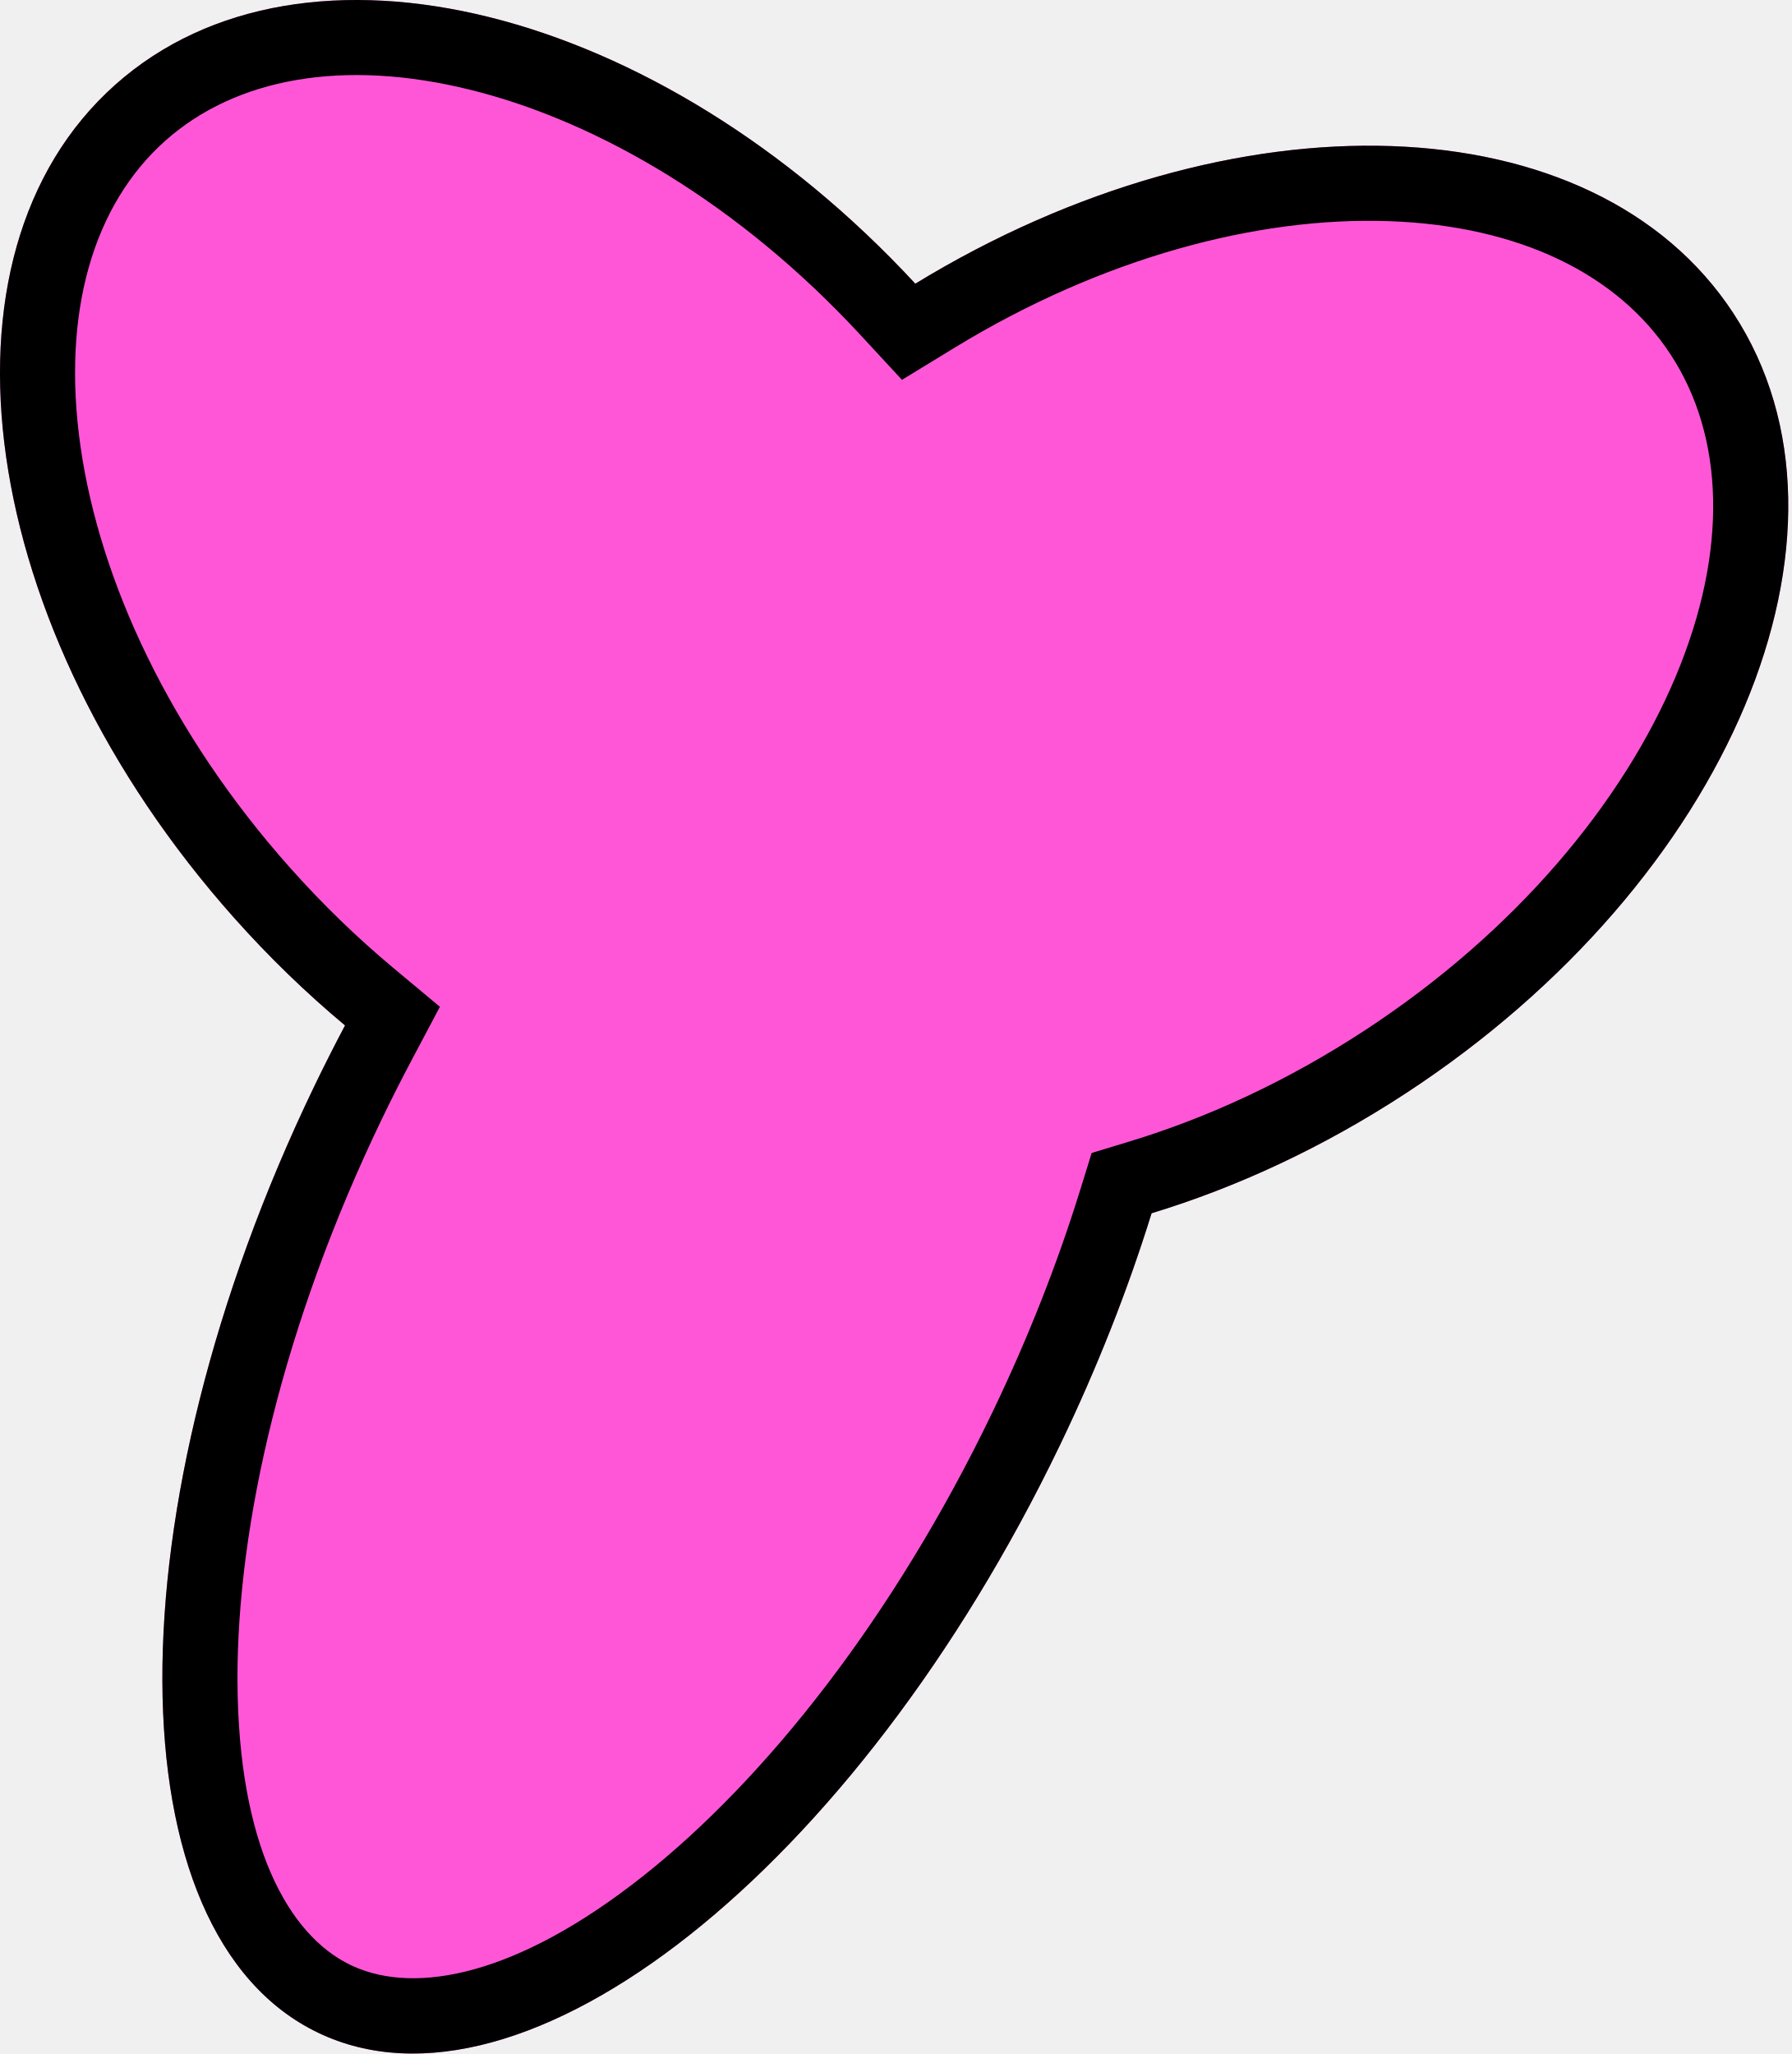
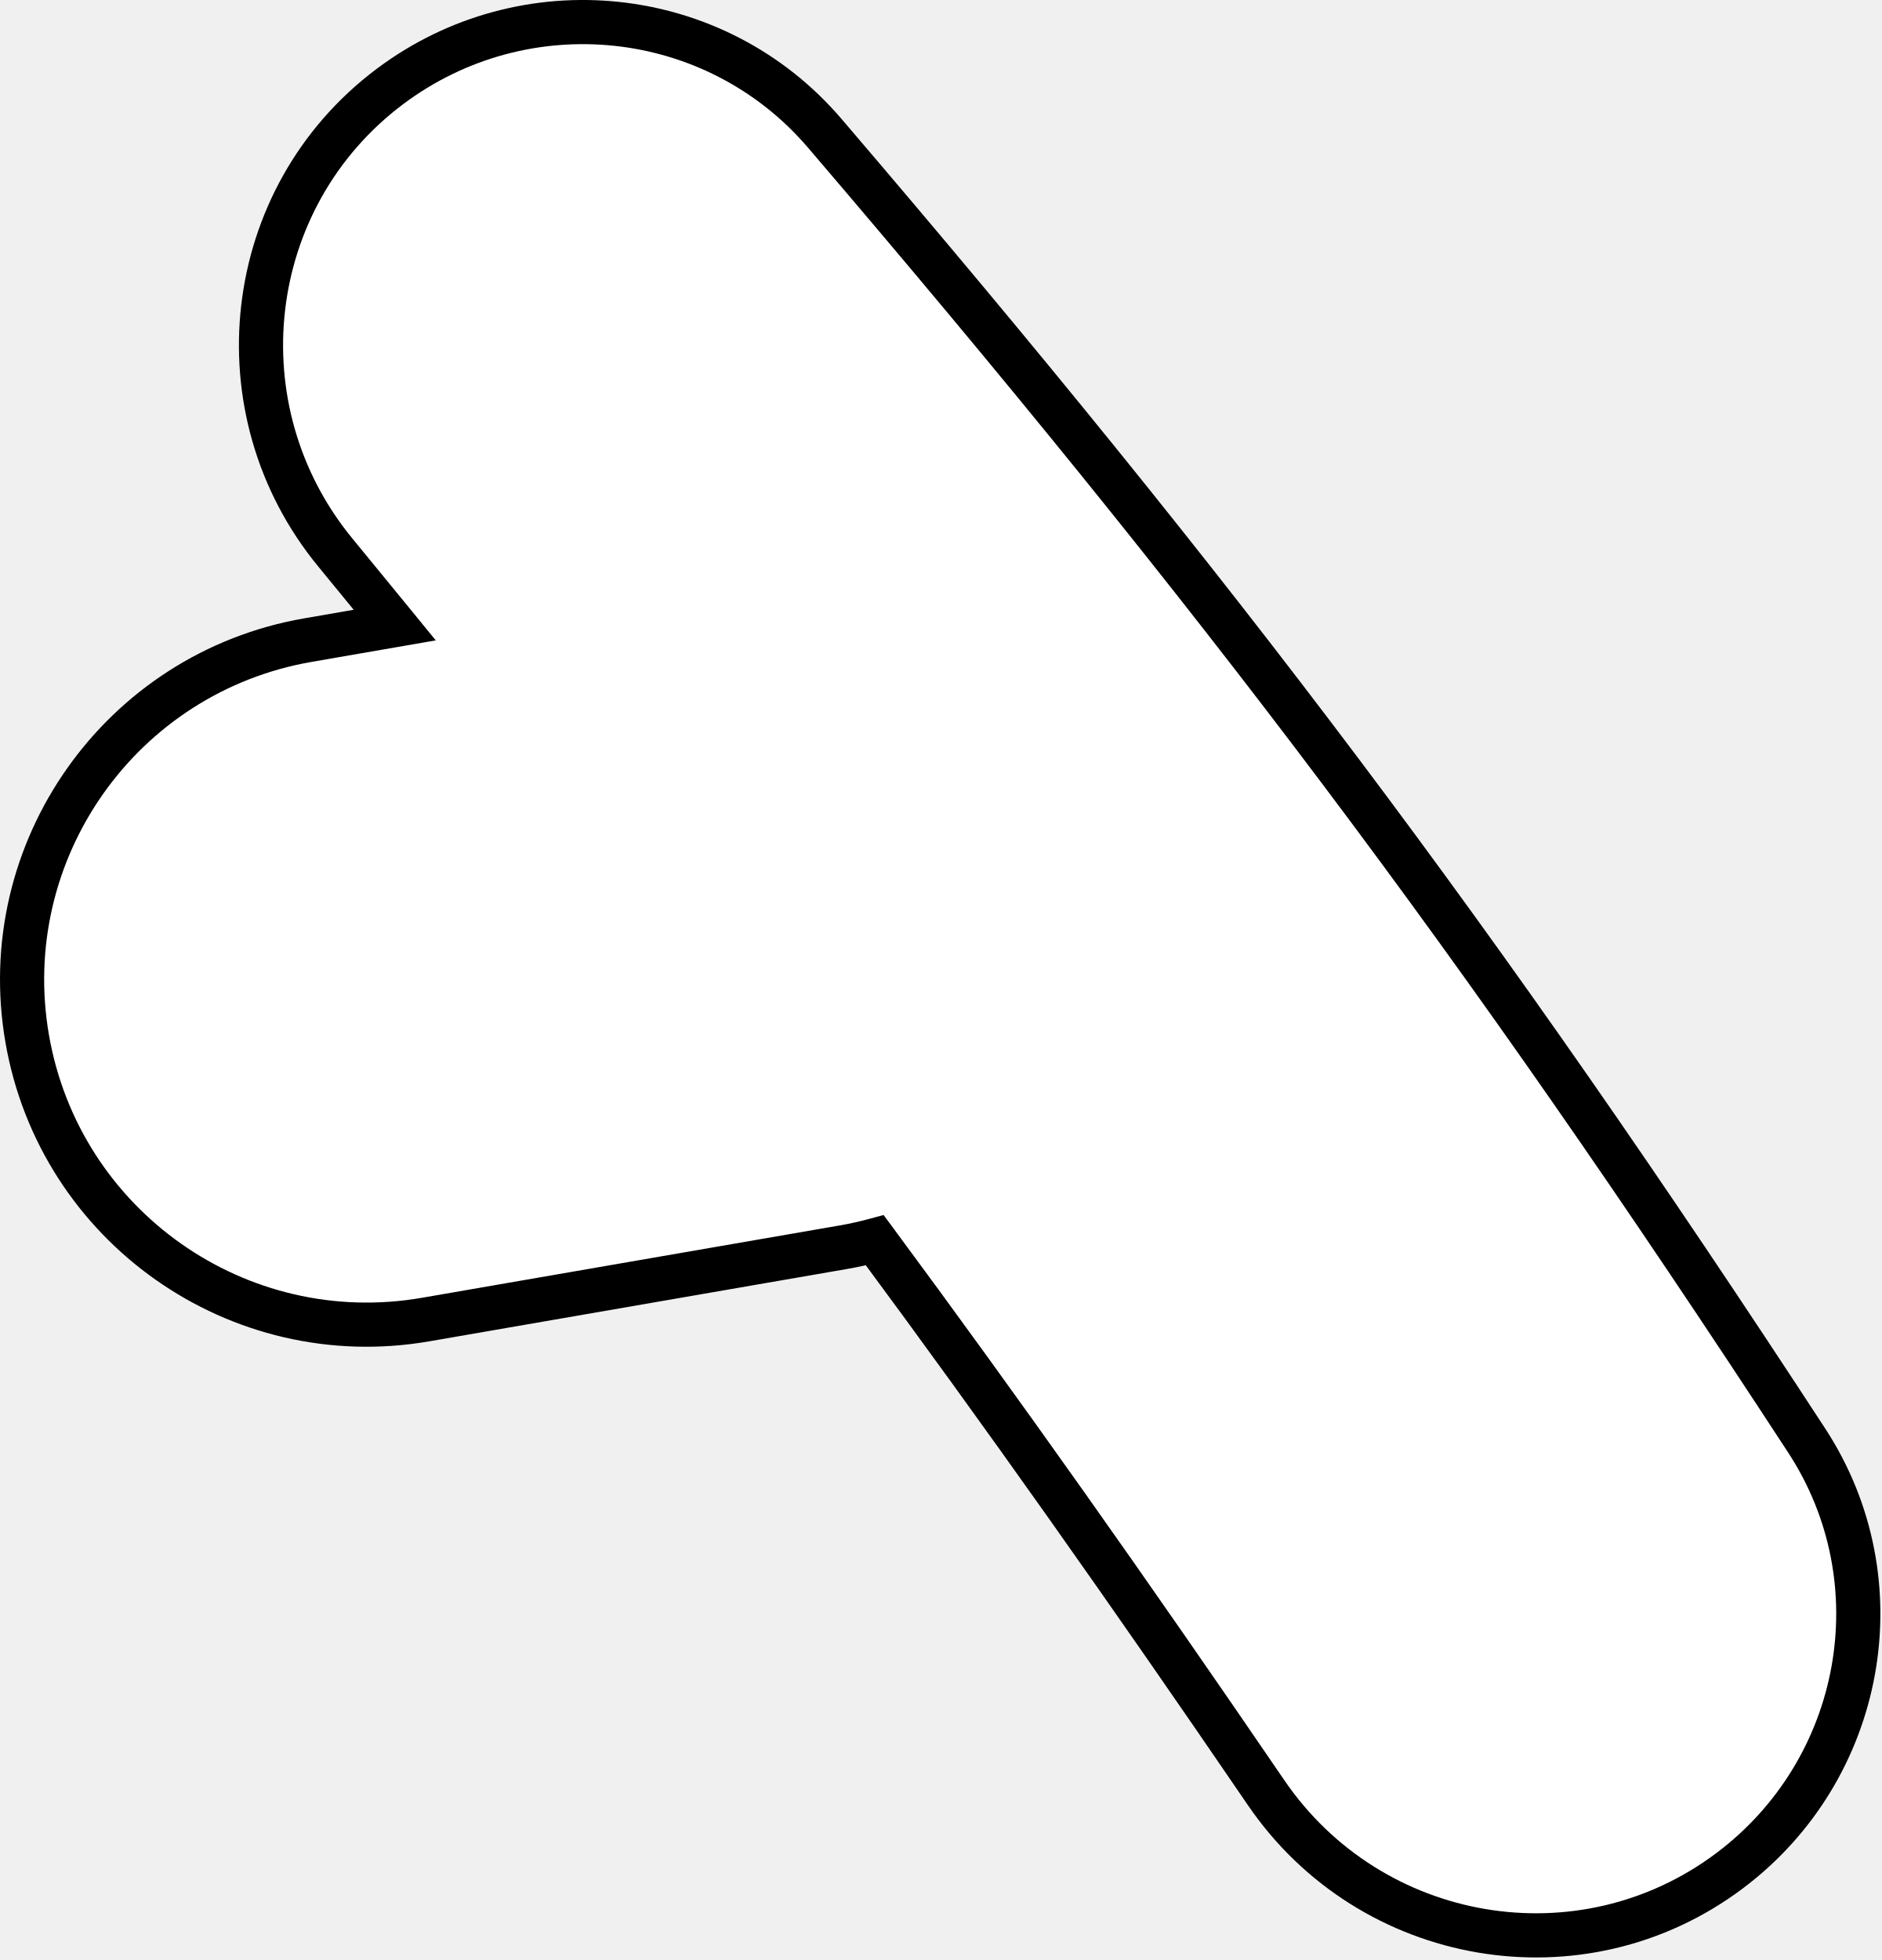
- <svg xmlns="http://www.w3.org/2000/svg" width="477" height="547" viewBox="0 0 477 547" fill="none">
-   <path d="M30.708 22.553C80.916 -22.15 175.419 1.699 243.746 75.548C328.33 23.886 424.582 26.858 461.611 83.451C499.722 141.697 460.662 234.687 374.37 291.149C352.322 305.574 329.324 316.218 306.665 323.102C300.377 343.352 292.232 364.143 282.225 384.932C227.945 497.694 139.492 567.708 84.66 541.314C29.827 514.919 29.378 402.11 83.658 289.348C86.318 283.821 89.062 278.398 91.878 273.083C81.621 264.523 71.704 254.951 62.322 244.413C-6.253 167.395 -20.407 68.065 30.708 22.553Z" fill="#FF56D8" />
-   <path d="M30.708 22.553C80.916 -22.15 175.419 1.7 243.745 75.548C328.33 23.886 424.582 26.859 461.611 83.451C499.722 141.697 460.662 234.687 374.37 291.149C352.322 305.574 329.324 316.218 306.665 323.102C300.377 343.352 292.232 364.143 282.225 384.932C227.945 497.694 139.492 567.708 84.659 541.314C29.827 514.919 29.378 402.11 83.657 289.348C86.318 283.821 89.062 278.398 91.878 273.083C81.621 264.523 71.704 254.951 62.322 244.413C-6.253 167.395 -20.407 68.064 30.708 22.553ZM125.584 23.997C91.295 15.43 62.655 20.888 44.008 37.49C25.03 54.388 16.314 82.932 21.432 118.847C26.524 154.586 45.219 195.13 77.259 231.115C85.989 240.919 95.197 249.803 104.694 257.729L117.144 268.119L109.551 282.449C106.854 287.538 104.226 292.732 101.679 298.023C75.561 352.281 63.075 405.682 63.242 447.639C63.414 491.109 76.686 515.279 93.334 523.293L94.122 523.66C110.834 531.155 137.685 526.183 171.238 499.624C204.136 473.584 238.087 430.516 264.204 376.258C273.794 356.337 281.575 336.461 287.566 317.17L290.709 307.047L300.852 303.966C321.645 297.649 342.919 287.827 363.419 274.413C403.68 248.07 432.156 213.666 446.203 180.224C460.304 146.651 459.194 116.285 444.875 94.402C430.957 73.129 404.736 60.101 369.82 58.892C334.997 57.686 293.606 68.53 254.17 92.617L240.191 101.156L229.066 89.131C197.155 54.641 159.733 32.53 125.584 23.997Z" fill="black" />
+ <svg xmlns="http://www.w3.org/2000/svg" width="554" height="577" viewBox="0 0 554 577" fill="none">
+   <path d="M98.775 162.704C64.197 120.679 71.248 58.16 114.793 25.477C154.485 -4.314 210.553 1.487 242.828 39.216C358.85 174.846 435.693 276.588 531.996 424.108C559.105 465.636 548.911 520.976 509.268 550.731C465.644 583.473 403.53 572.749 372.788 527.723C332.148 468.202 295.164 415.886 257.583 365.117C254.557 365.934 251.466 366.621 248.315 367.167L125.335 388.46C70.1 398.024 17.57 361 8.006 305.765C-1.557 250.53 35.466 198 90.701 188.436L116.239 184.015C110.511 176.998 104.694 169.898 98.775 162.704Z" fill="white" />
+   <path d="M98.775 162.704L93.755 166.834L93.755 166.834L98.775 162.704ZM114.793 25.477L110.891 20.279L110.891 20.279L114.793 25.477ZM242.828 39.216L247.768 34.991L247.768 34.991L242.828 39.216ZM531.996 424.108L537.439 420.555L537.439 420.555L531.996 424.108ZM509.268 550.731L513.17 555.929L513.17 555.929L509.268 550.731ZM372.788 527.723L367.419 531.388V531.388L372.788 527.723ZM257.583 365.117L262.808 361.249L260.169 357.685L255.888 358.841L257.583 365.117ZM248.315 367.167L249.424 373.571L249.424 373.571L248.315 367.167ZM125.335 388.46L124.226 382.055L124.226 382.055L125.335 388.46ZM8.006 305.765L1.602 306.874L1.602 306.874L8.006 305.765ZM90.701 188.436L89.592 182.032L89.592 182.032L90.701 188.436ZM116.239 184.015L117.348 190.419L128.309 188.521L121.274 179.904L116.239 184.015ZM98.775 162.704L103.794 158.574C71.536 119.368 78.154 61.104 118.694 30.676L114.793 25.477L110.891 20.279C64.341 55.217 56.858 121.991 93.755 166.834L98.775 162.704ZM114.793 25.477L118.694 30.676C155.681 2.915 207.873 8.354 237.889 43.442L242.828 39.216L247.768 34.991C213.234 -5.379 153.288 -11.543 110.891 20.279L114.793 25.477ZM242.828 39.216L237.889 43.442C353.739 178.87 430.412 280.389 526.553 427.661L531.996 424.108L537.439 420.555C440.974 272.787 363.961 170.821 247.768 34.991L242.828 39.216ZM531.996 424.108L526.553 427.661C551.76 466.275 542.315 517.8 505.366 545.532L509.268 550.731L513.17 555.929C555.507 524.153 566.451 464.997 537.439 420.555L531.996 424.108ZM509.268 550.731L505.366 545.532C464.748 576.019 406.84 566.069 378.156 524.058L372.788 527.723L367.419 531.388C400.22 579.428 466.54 590.928 513.17 555.929L509.268 550.731ZM372.788 527.723L378.156 524.058C337.479 464.484 300.447 412.098 262.808 361.249L257.583 365.117L252.359 368.984C289.88 419.673 326.816 471.921 367.419 531.388L372.788 527.723ZM257.583 365.117L255.888 358.841C253.052 359.608 250.157 360.251 247.206 360.762L248.315 367.167L249.424 373.571C252.775 372.991 256.061 372.261 259.278 371.392L257.583 365.117ZM248.315 367.167L247.207 360.762L124.226 382.055L125.335 388.46L126.444 394.864L249.424 373.571L248.315 367.167ZM125.335 388.46L124.226 382.055C72.528 391.006 23.362 356.354 14.411 304.656L8.006 305.765L1.602 306.874C11.778 365.646 67.672 405.041 126.444 394.864L125.335 388.46ZM8.006 305.765L14.411 304.656C5.46 252.958 40.112 203.792 91.81 194.841L90.701 188.436L89.592 182.032C30.82 192.208 -8.575 248.102 1.602 306.874L8.006 305.765ZM90.701 188.436L91.81 194.841L117.348 190.419L116.239 184.015L115.13 177.61L89.592 182.032L90.701 188.436ZM116.239 184.015L121.274 179.904C115.541 172.882 109.719 165.775 103.794 158.574L98.775 162.704L93.755 166.834C99.668 174.021 105.481 181.115 111.204 188.125L116.239 184.015Z" fill="black" />
</svg>
